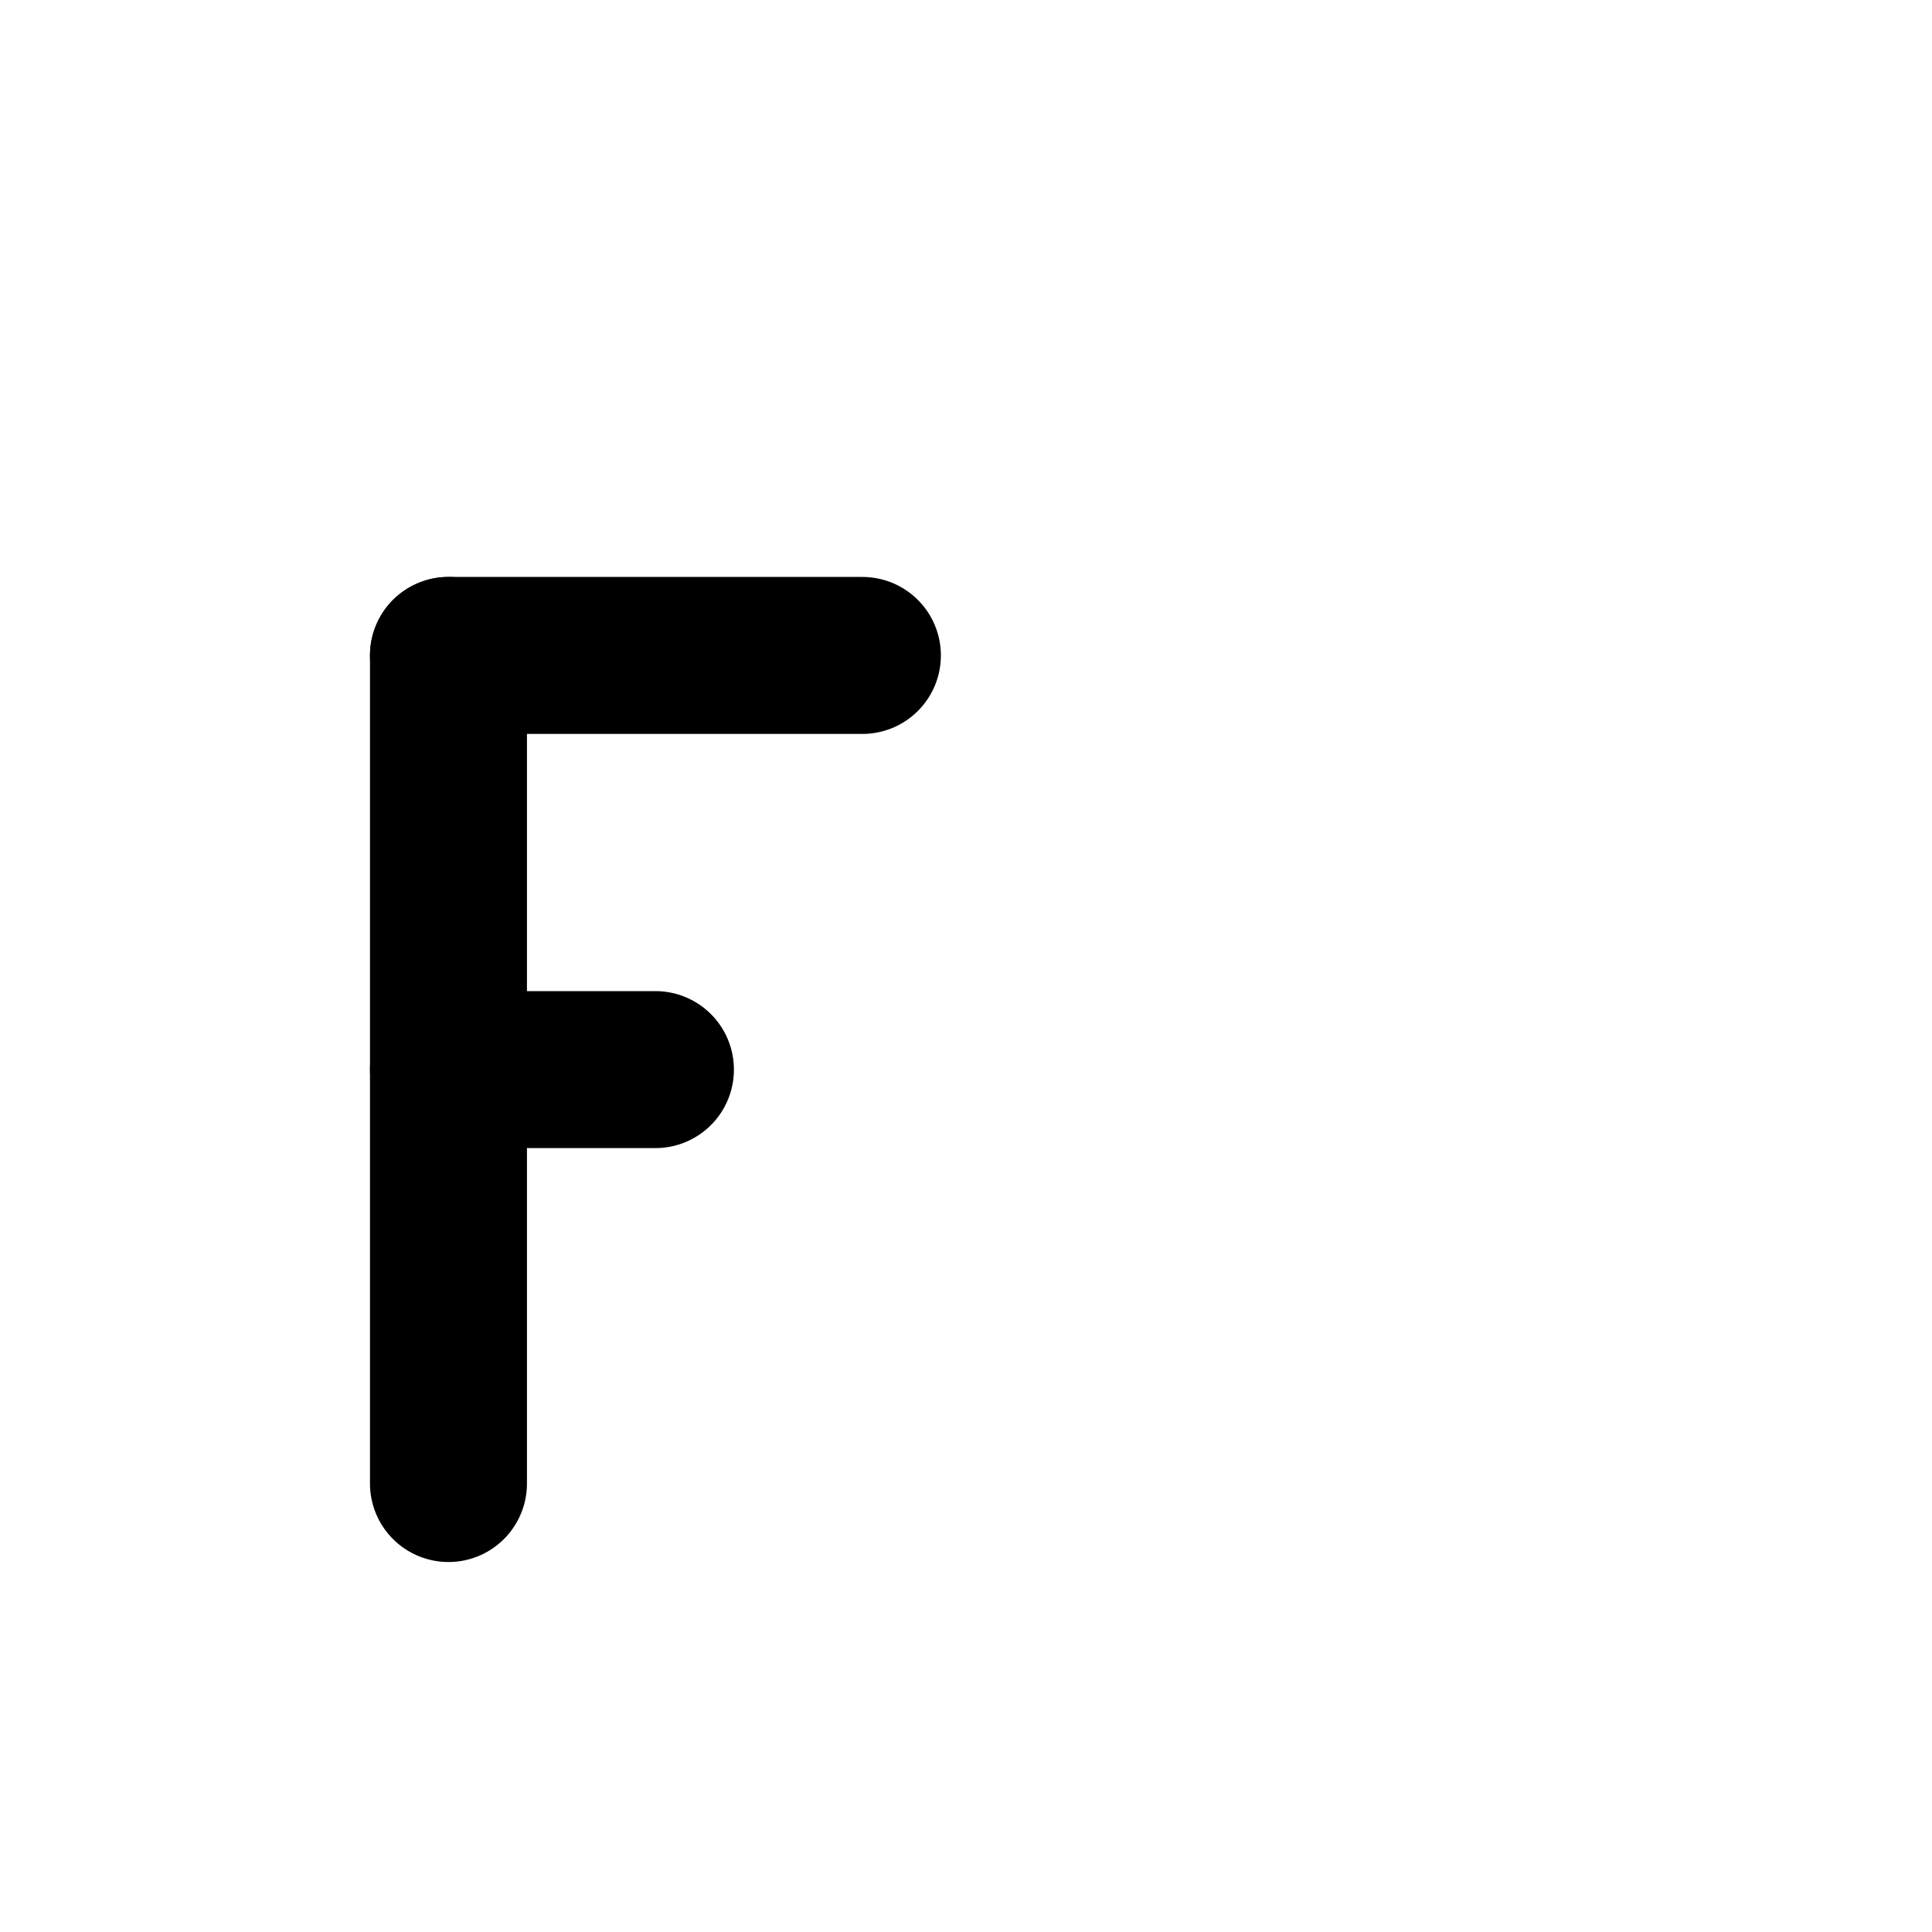
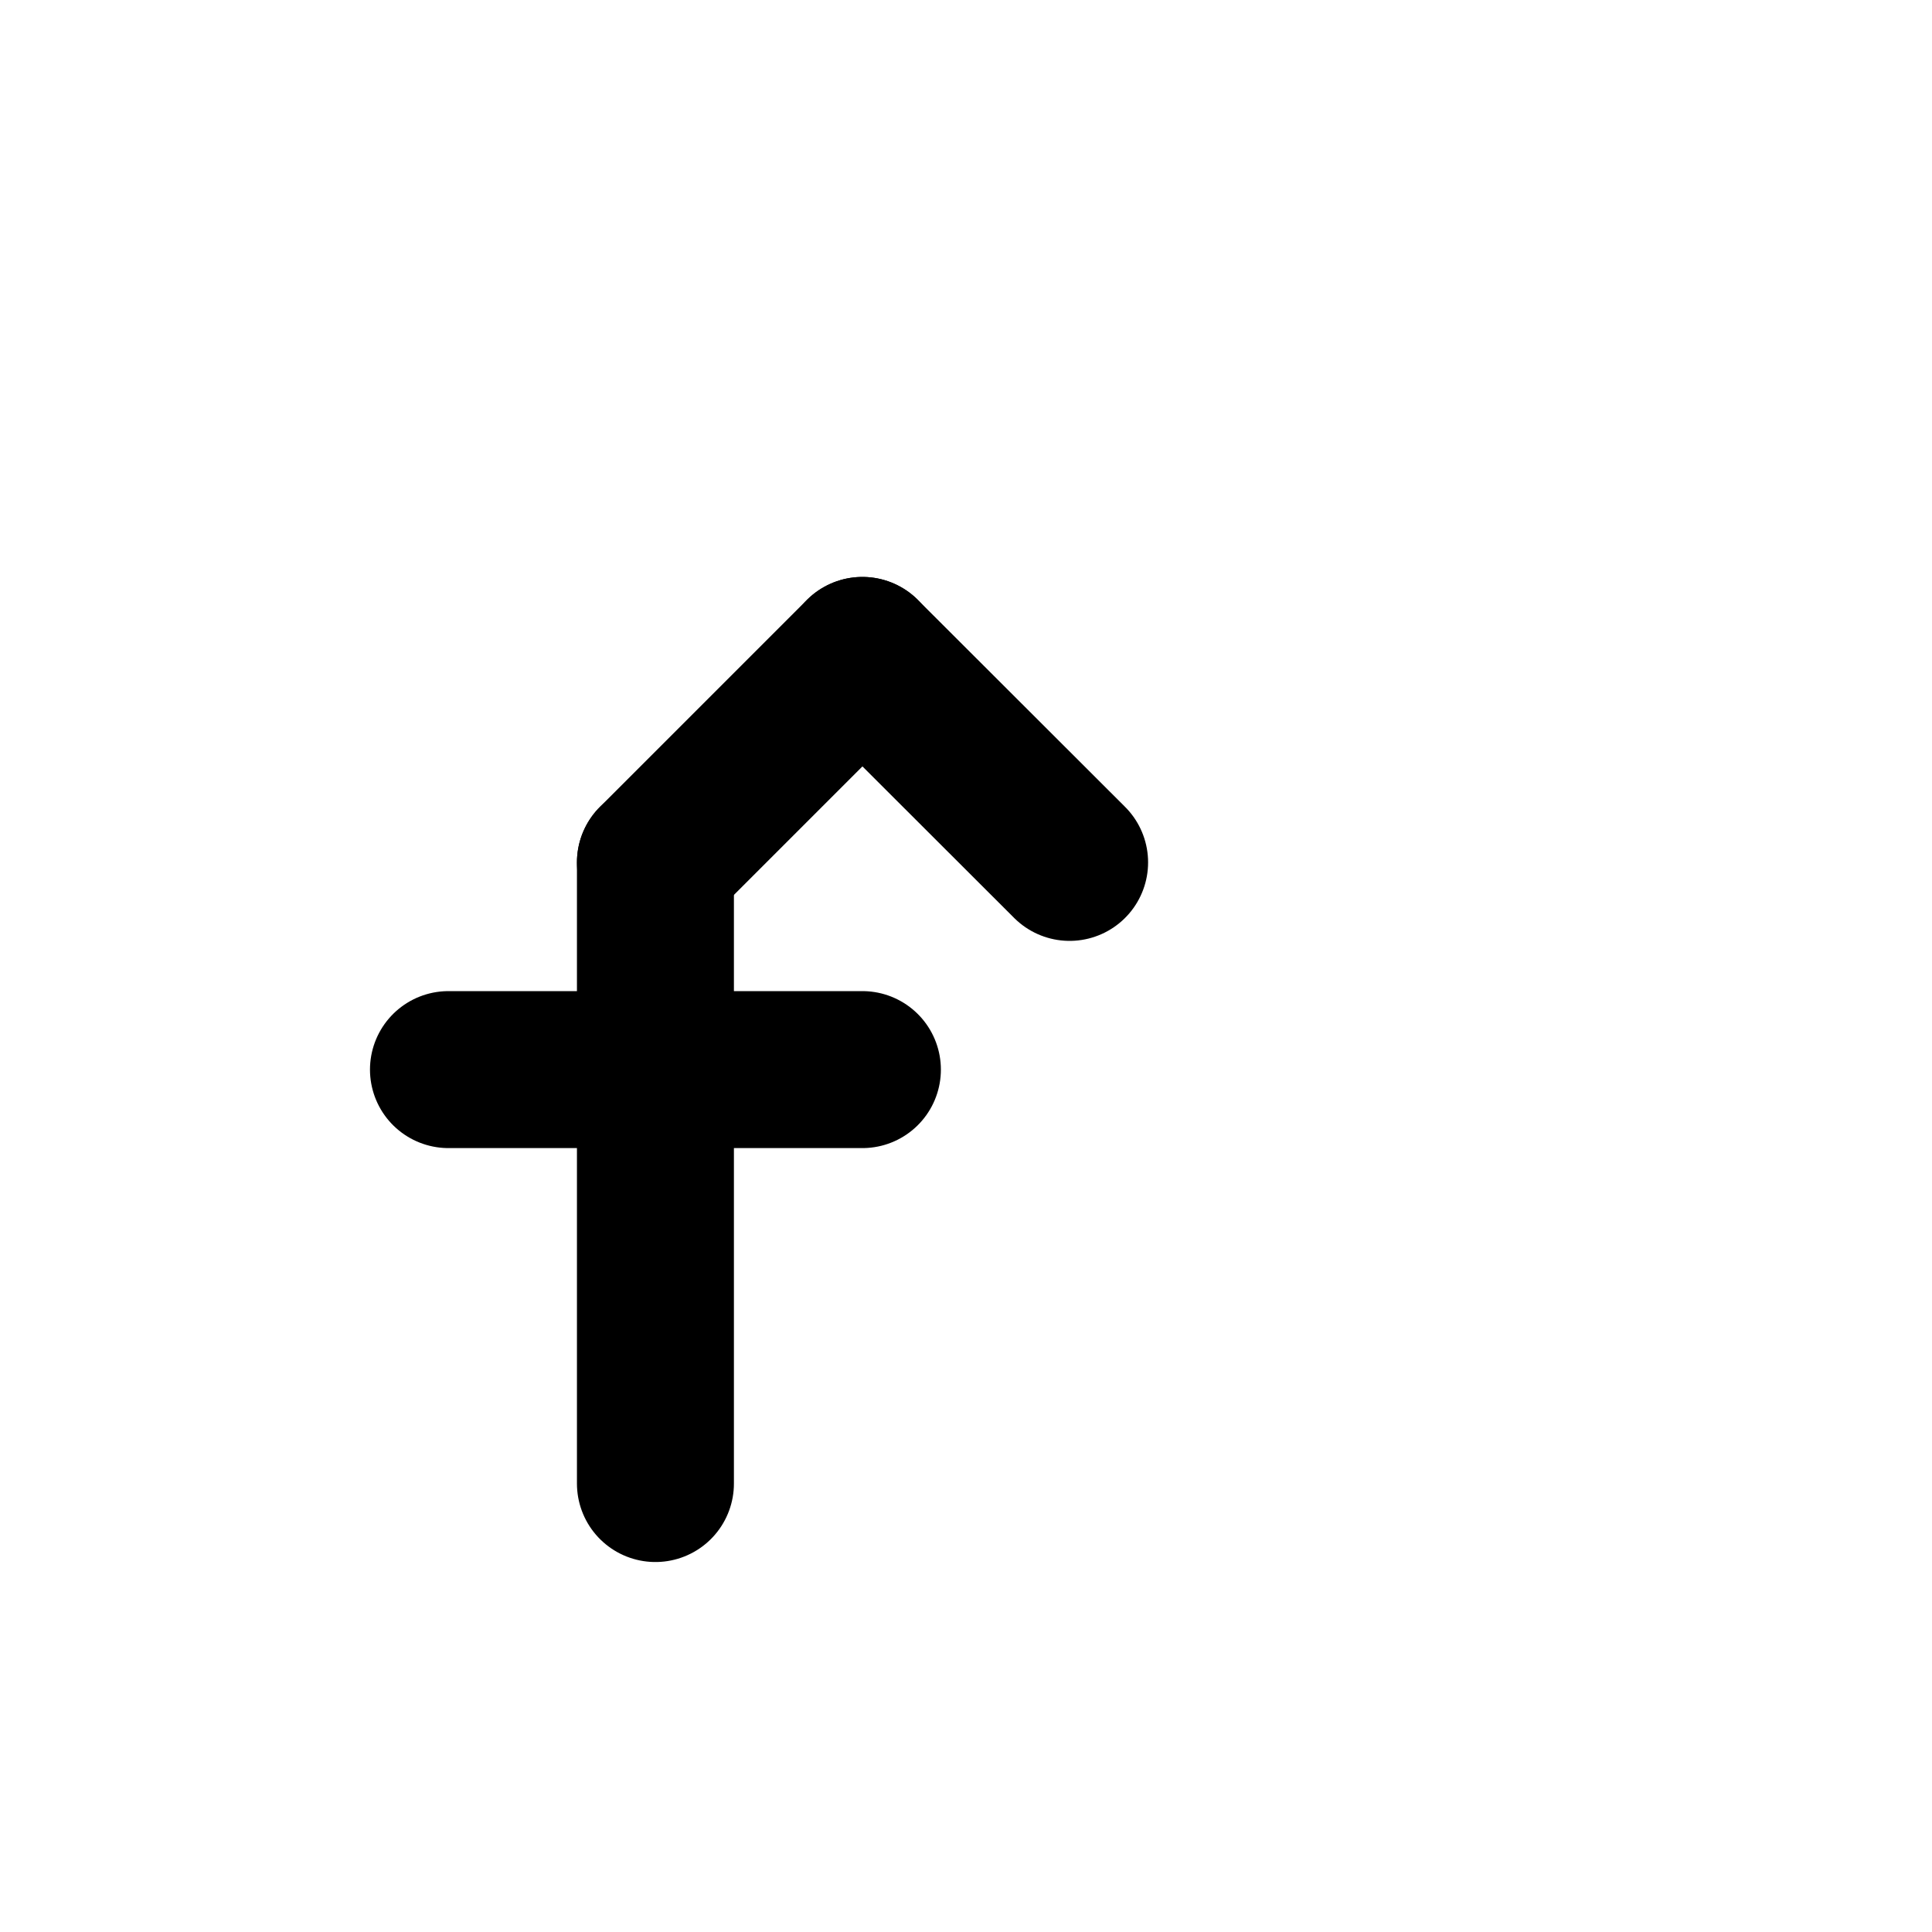
<svg xmlns="http://www.w3.org/2000/svg" viewBox="0 0 8 8" width="8" height="8">
  <rect width="8" height="8" fill="#ffffff" />
  <g fill="none" stroke="#000000" stroke-width="0.65" stroke-linecap="round">
-     <line x1="1.857" y1="2.714" x2="1.857" y2="6.143" />
-     <line x1="1.857" y1="2.714" x2="3.571" y2="2.714" />
-     <line x1="1.857" y1="4.429" x2="2.714" y2="4.429" />
+     <line x1="2.714" y1="3.571" x2="2.714" y2="6.143" />
+     <line x1="2.714" y1="3.571" x2="3.571" y2="2.714" />
+     <line x1="3.571" y1="2.714" x2="4.429" y2="3.571" />
+     <line x1="1.857" y1="4.429" x2="3.571" y2="4.429" />
  </g>
</svg>
